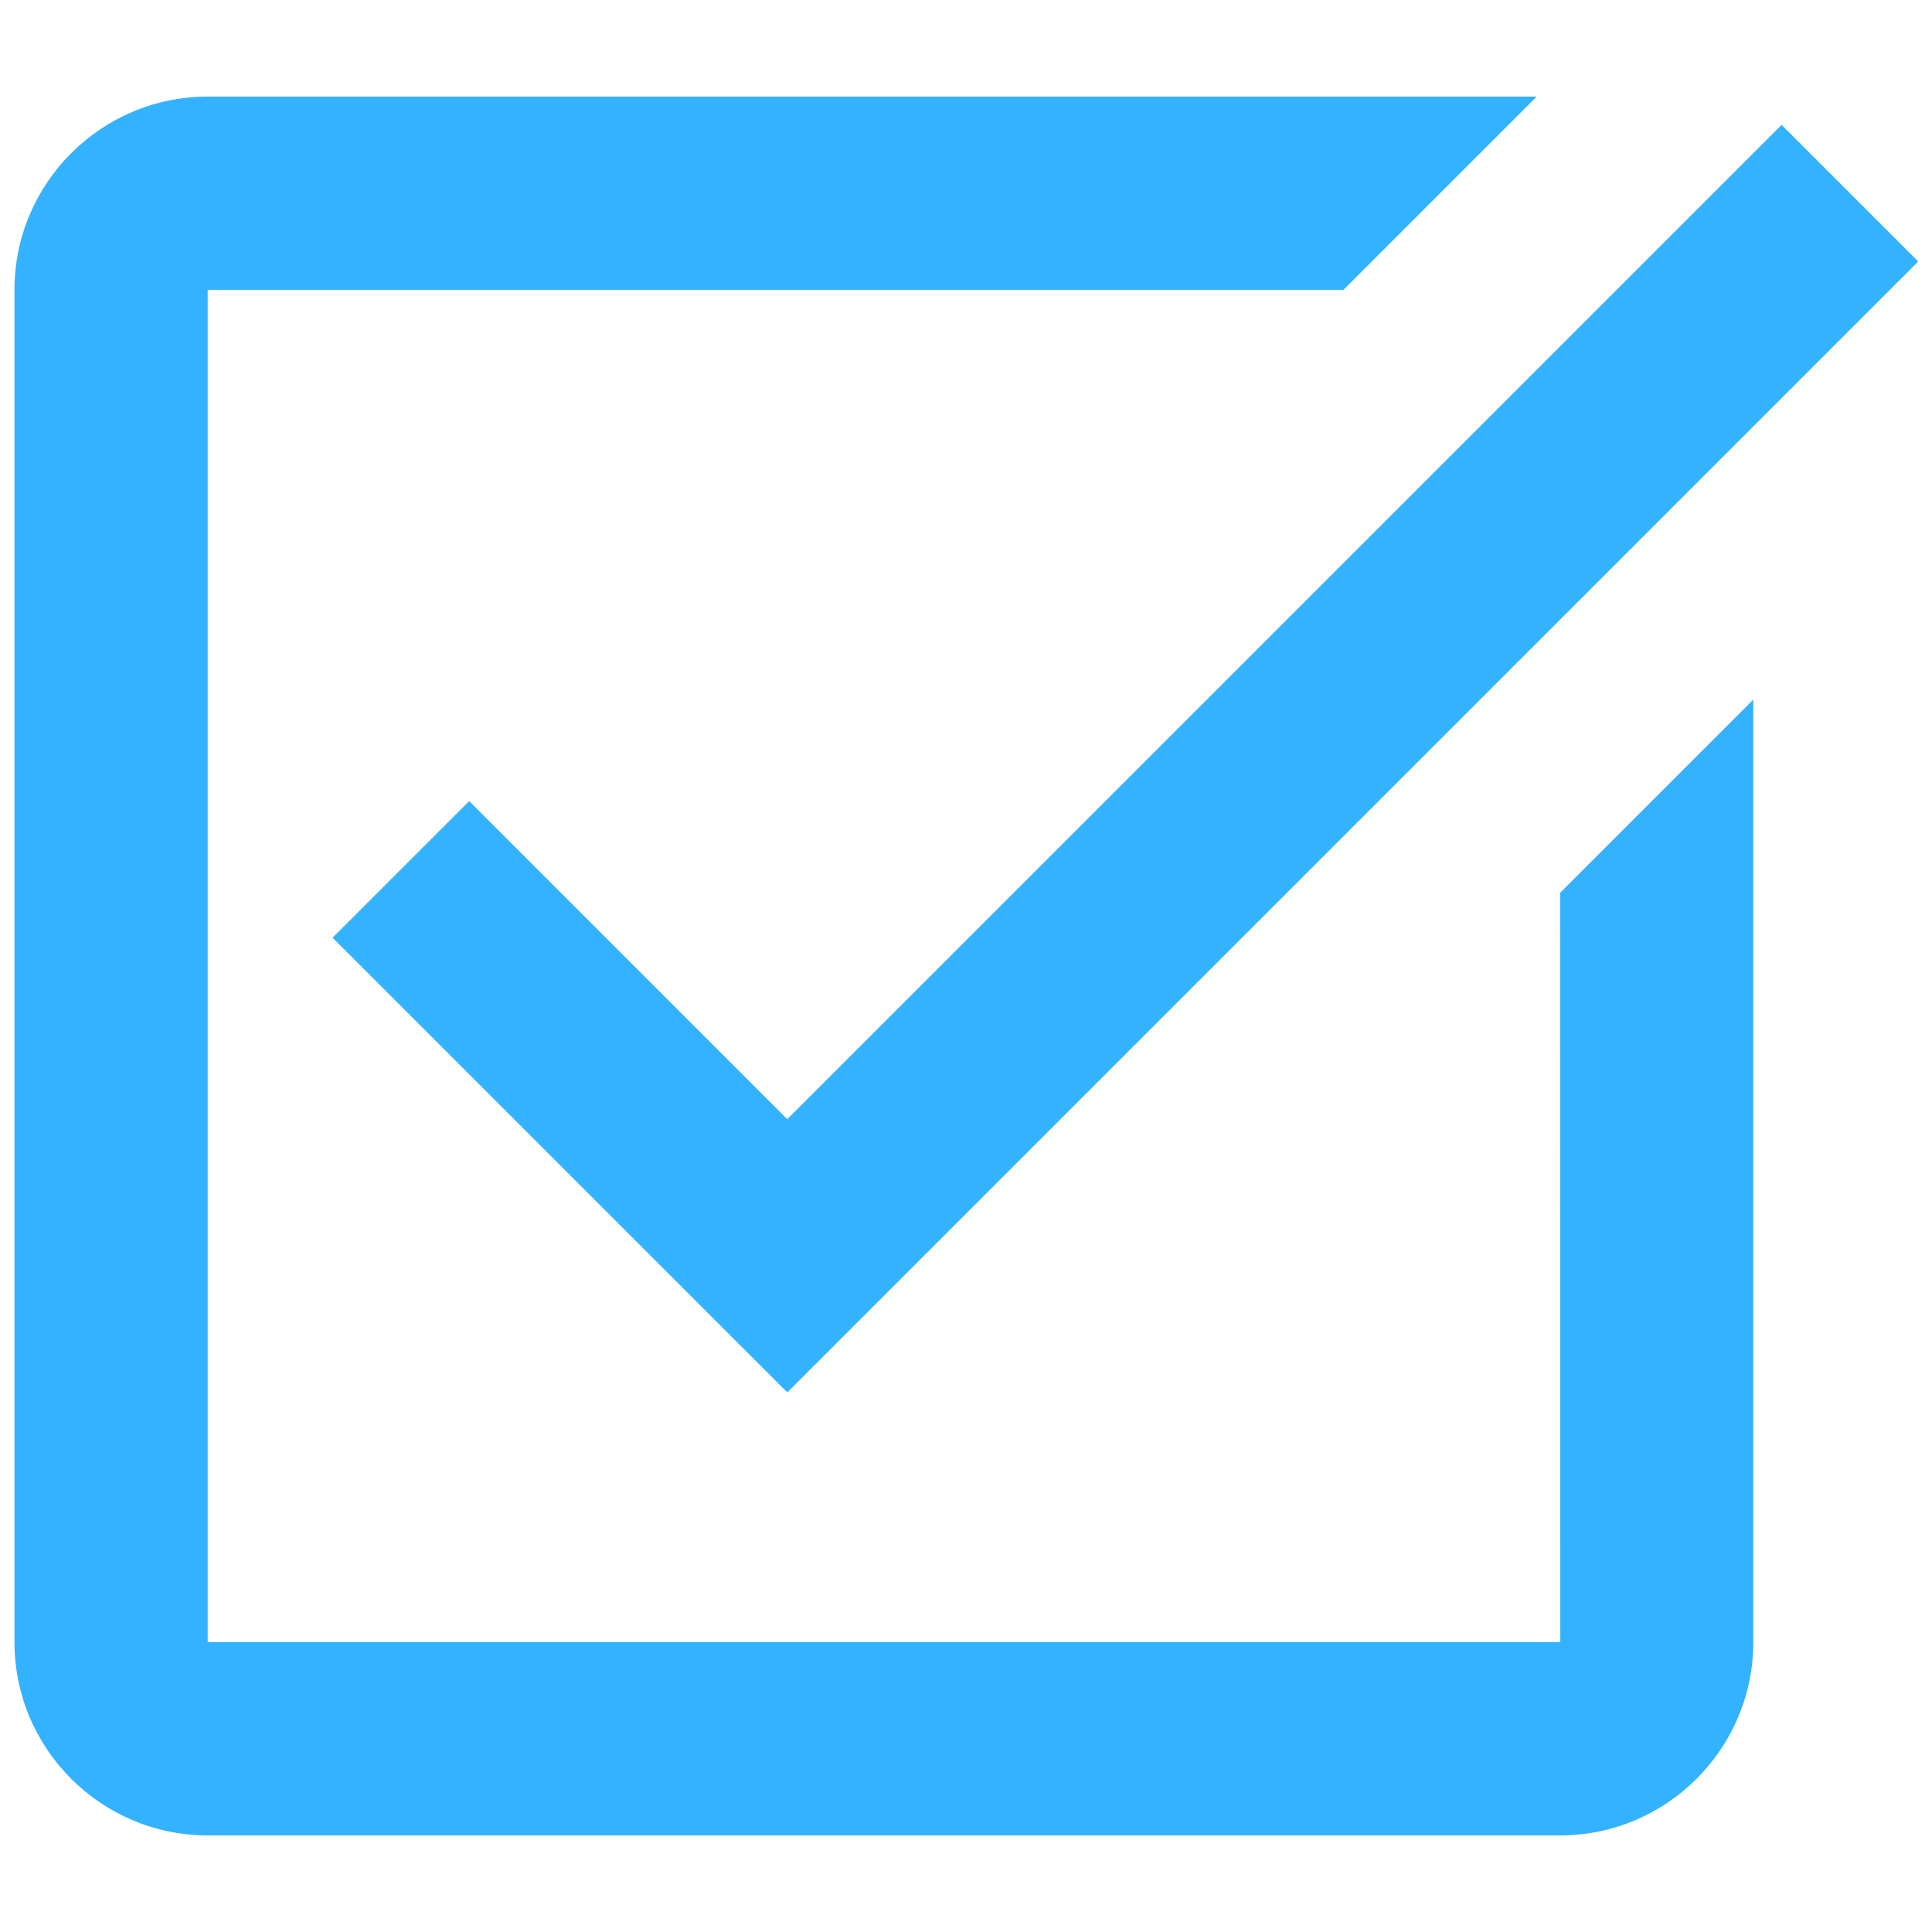
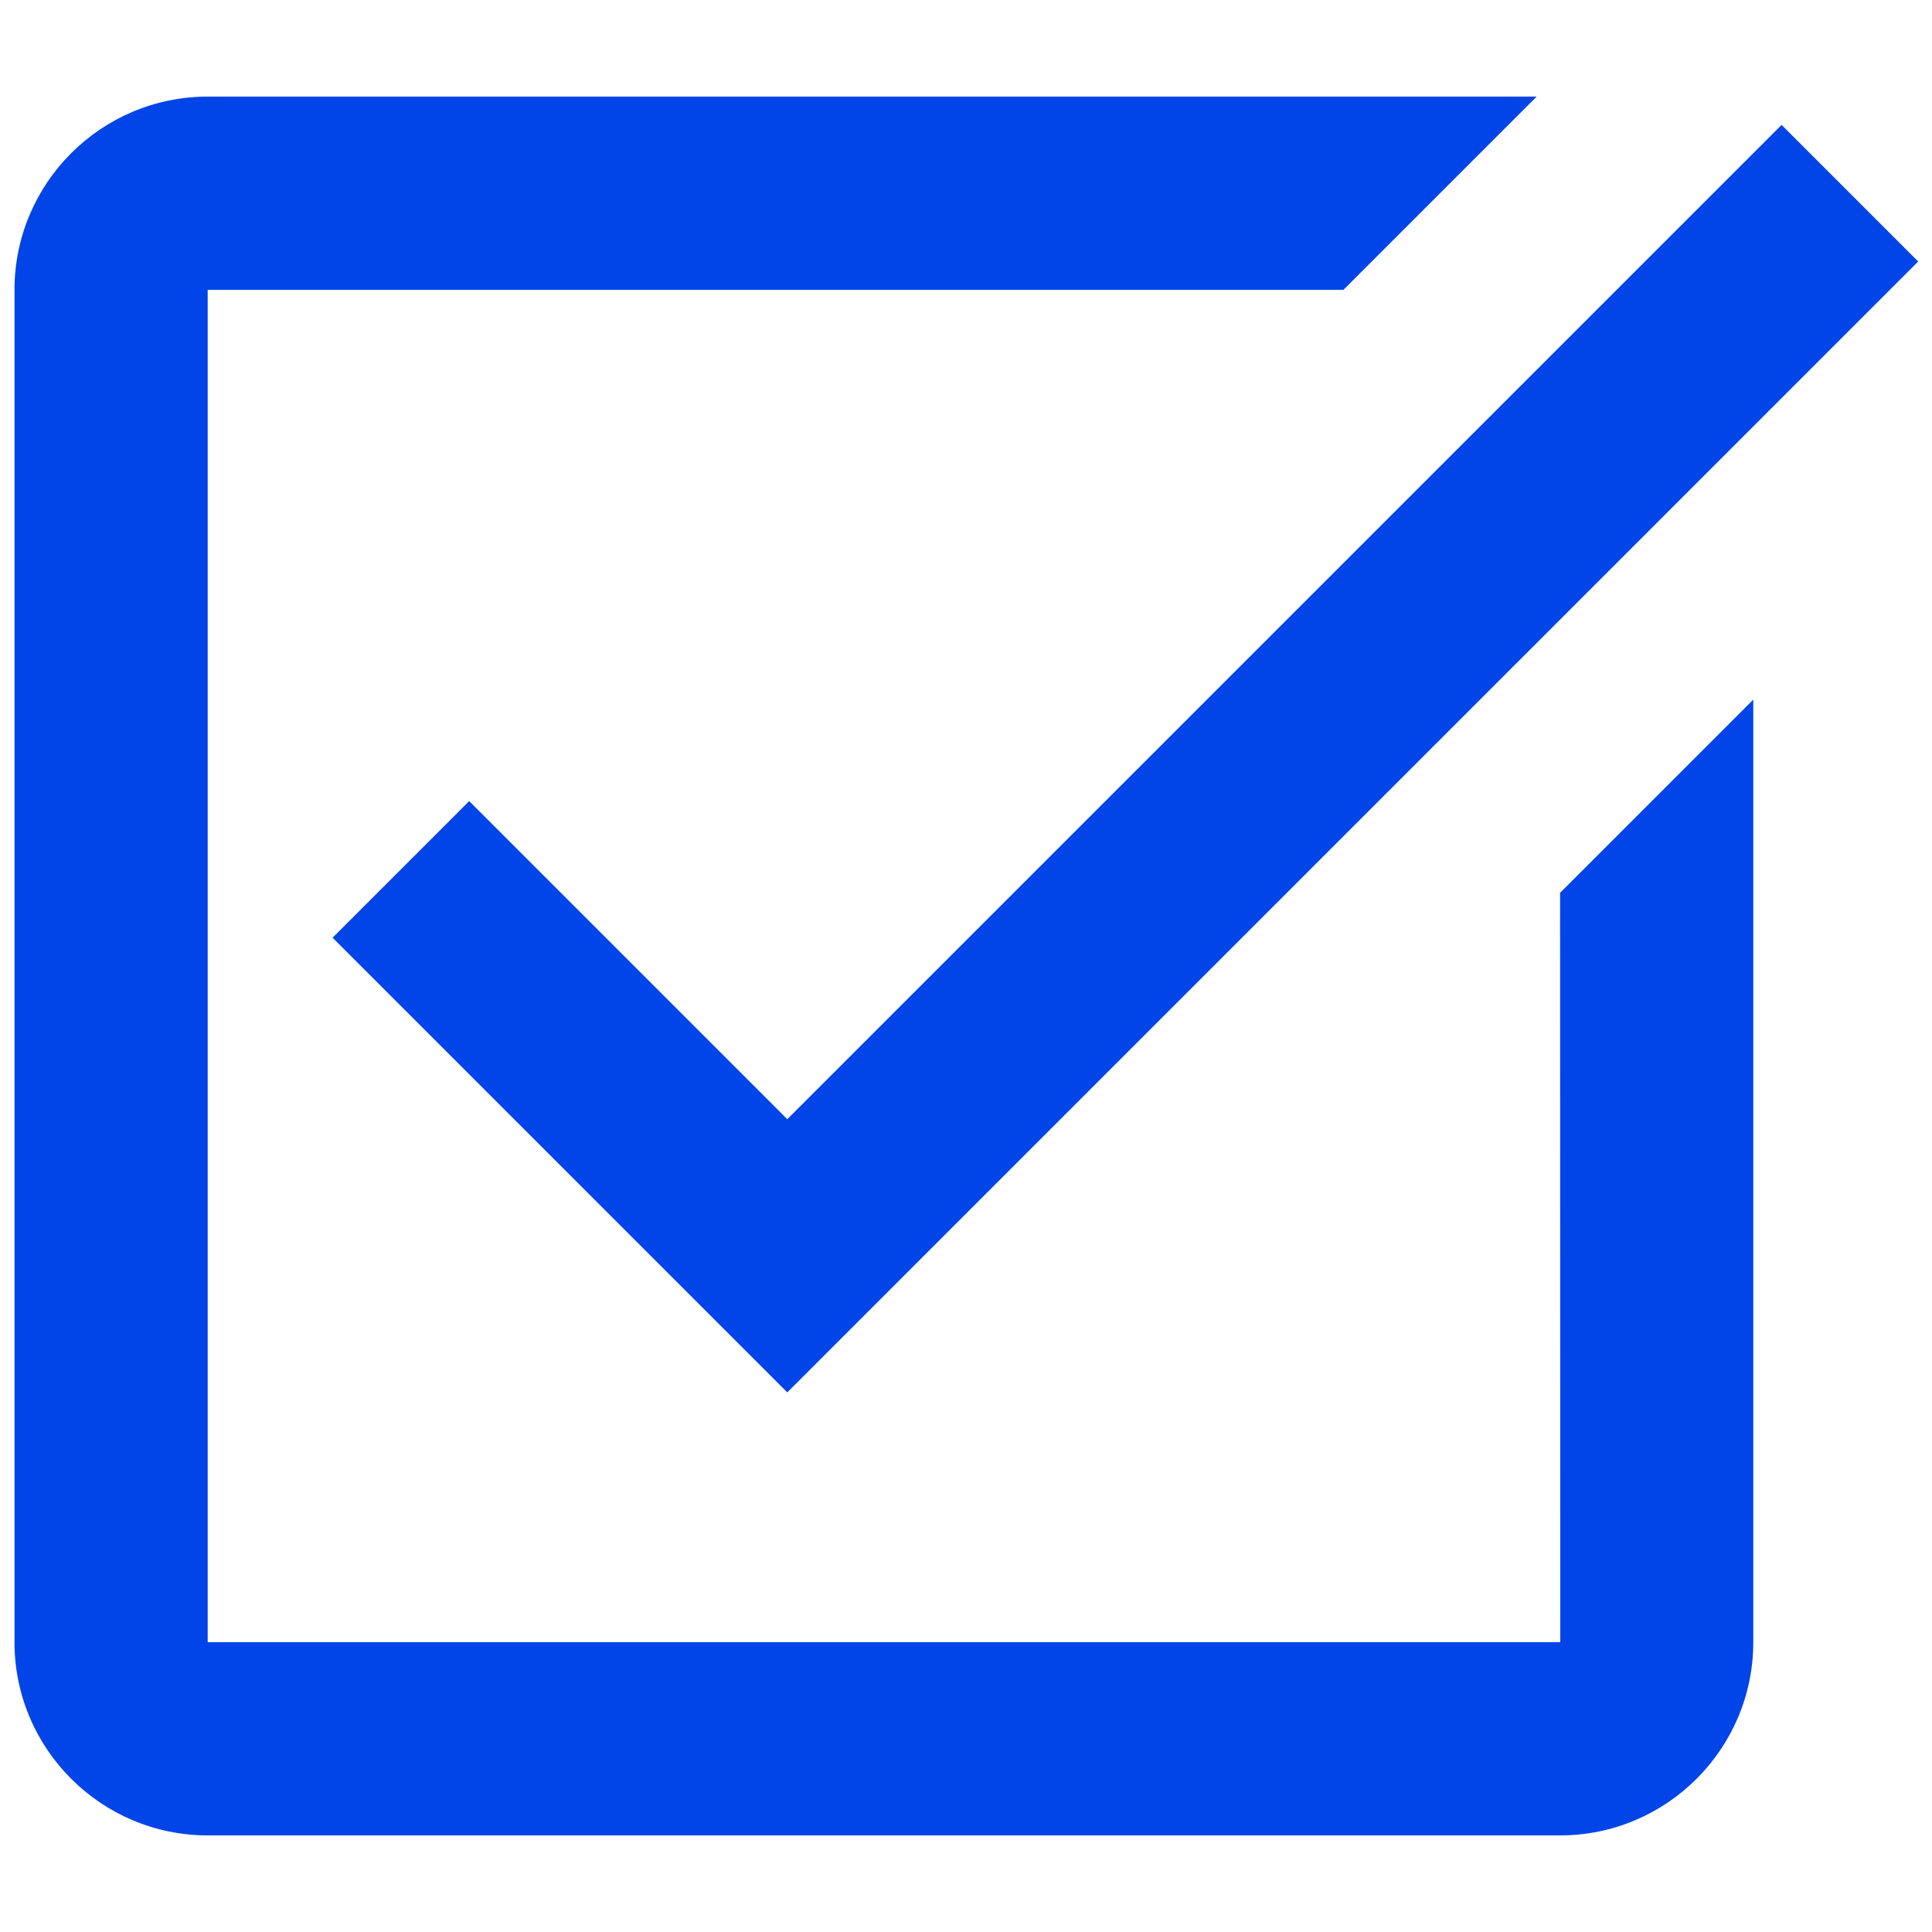
<svg xmlns="http://www.w3.org/2000/svg" width="500" zoomAndPan="magnify" viewBox="0 0 375 375" height="500" preserveAspectRatio="xMidYMid meet" version="1.0">
  <defs>
    <clipPath id="5e341da72e">
      <path d="M 2 18.75 L 373 18.75 L 373 356.25 L 2 356.25 Z M 2 18.75 " clip-rule="nonzero" />
    </clipPath>
  </defs>
  <g clip-path="url(#5e341da72e)">
-     <path fill="#32B2FF" d="M 40.312 18.75 C 19.633 18.75 2.812 35.57 2.812 56.25 L 2.812 318.75 C 2.812 339.43 19.633 356.25 40.312 356.25 L 302.812 356.25 C 323.492 356.25 340.312 339.43 340.312 318.75 L 340.312 135.789 L 302.812 173.293 L 302.848 318.75 L 40.312 318.75 L 40.312 56.25 L 260.77 56.25 L 298.27 18.75 Z M 345.805 24.242 L 152.812 217.234 L 91.07 155.492 L 64.555 182.008 L 152.812 270.262 L 372.32 50.758 Z M 345.805 24.242 " fill-opacity="1" fill-rule="nonzero" />
+     <path fill="#0145E8" d="M 40.312 18.75 C 19.633 18.75 2.812 35.57 2.812 56.25 L 2.812 318.75 C 2.812 339.43 19.633 356.25 40.312 356.25 L 302.812 356.25 C 323.492 356.25 340.312 339.43 340.312 318.75 L 340.312 135.789 L 302.812 173.293 L 302.848 318.75 L 40.312 318.75 L 40.312 56.25 L 260.77 56.25 L 298.27 18.75 Z M 345.805 24.242 L 152.812 217.234 L 91.07 155.492 L 64.555 182.008 L 152.812 270.262 L 372.32 50.758 Z M 345.805 24.242 " fill-opacity="1" fill-rule="nonzero" />
  </g>
</svg>
